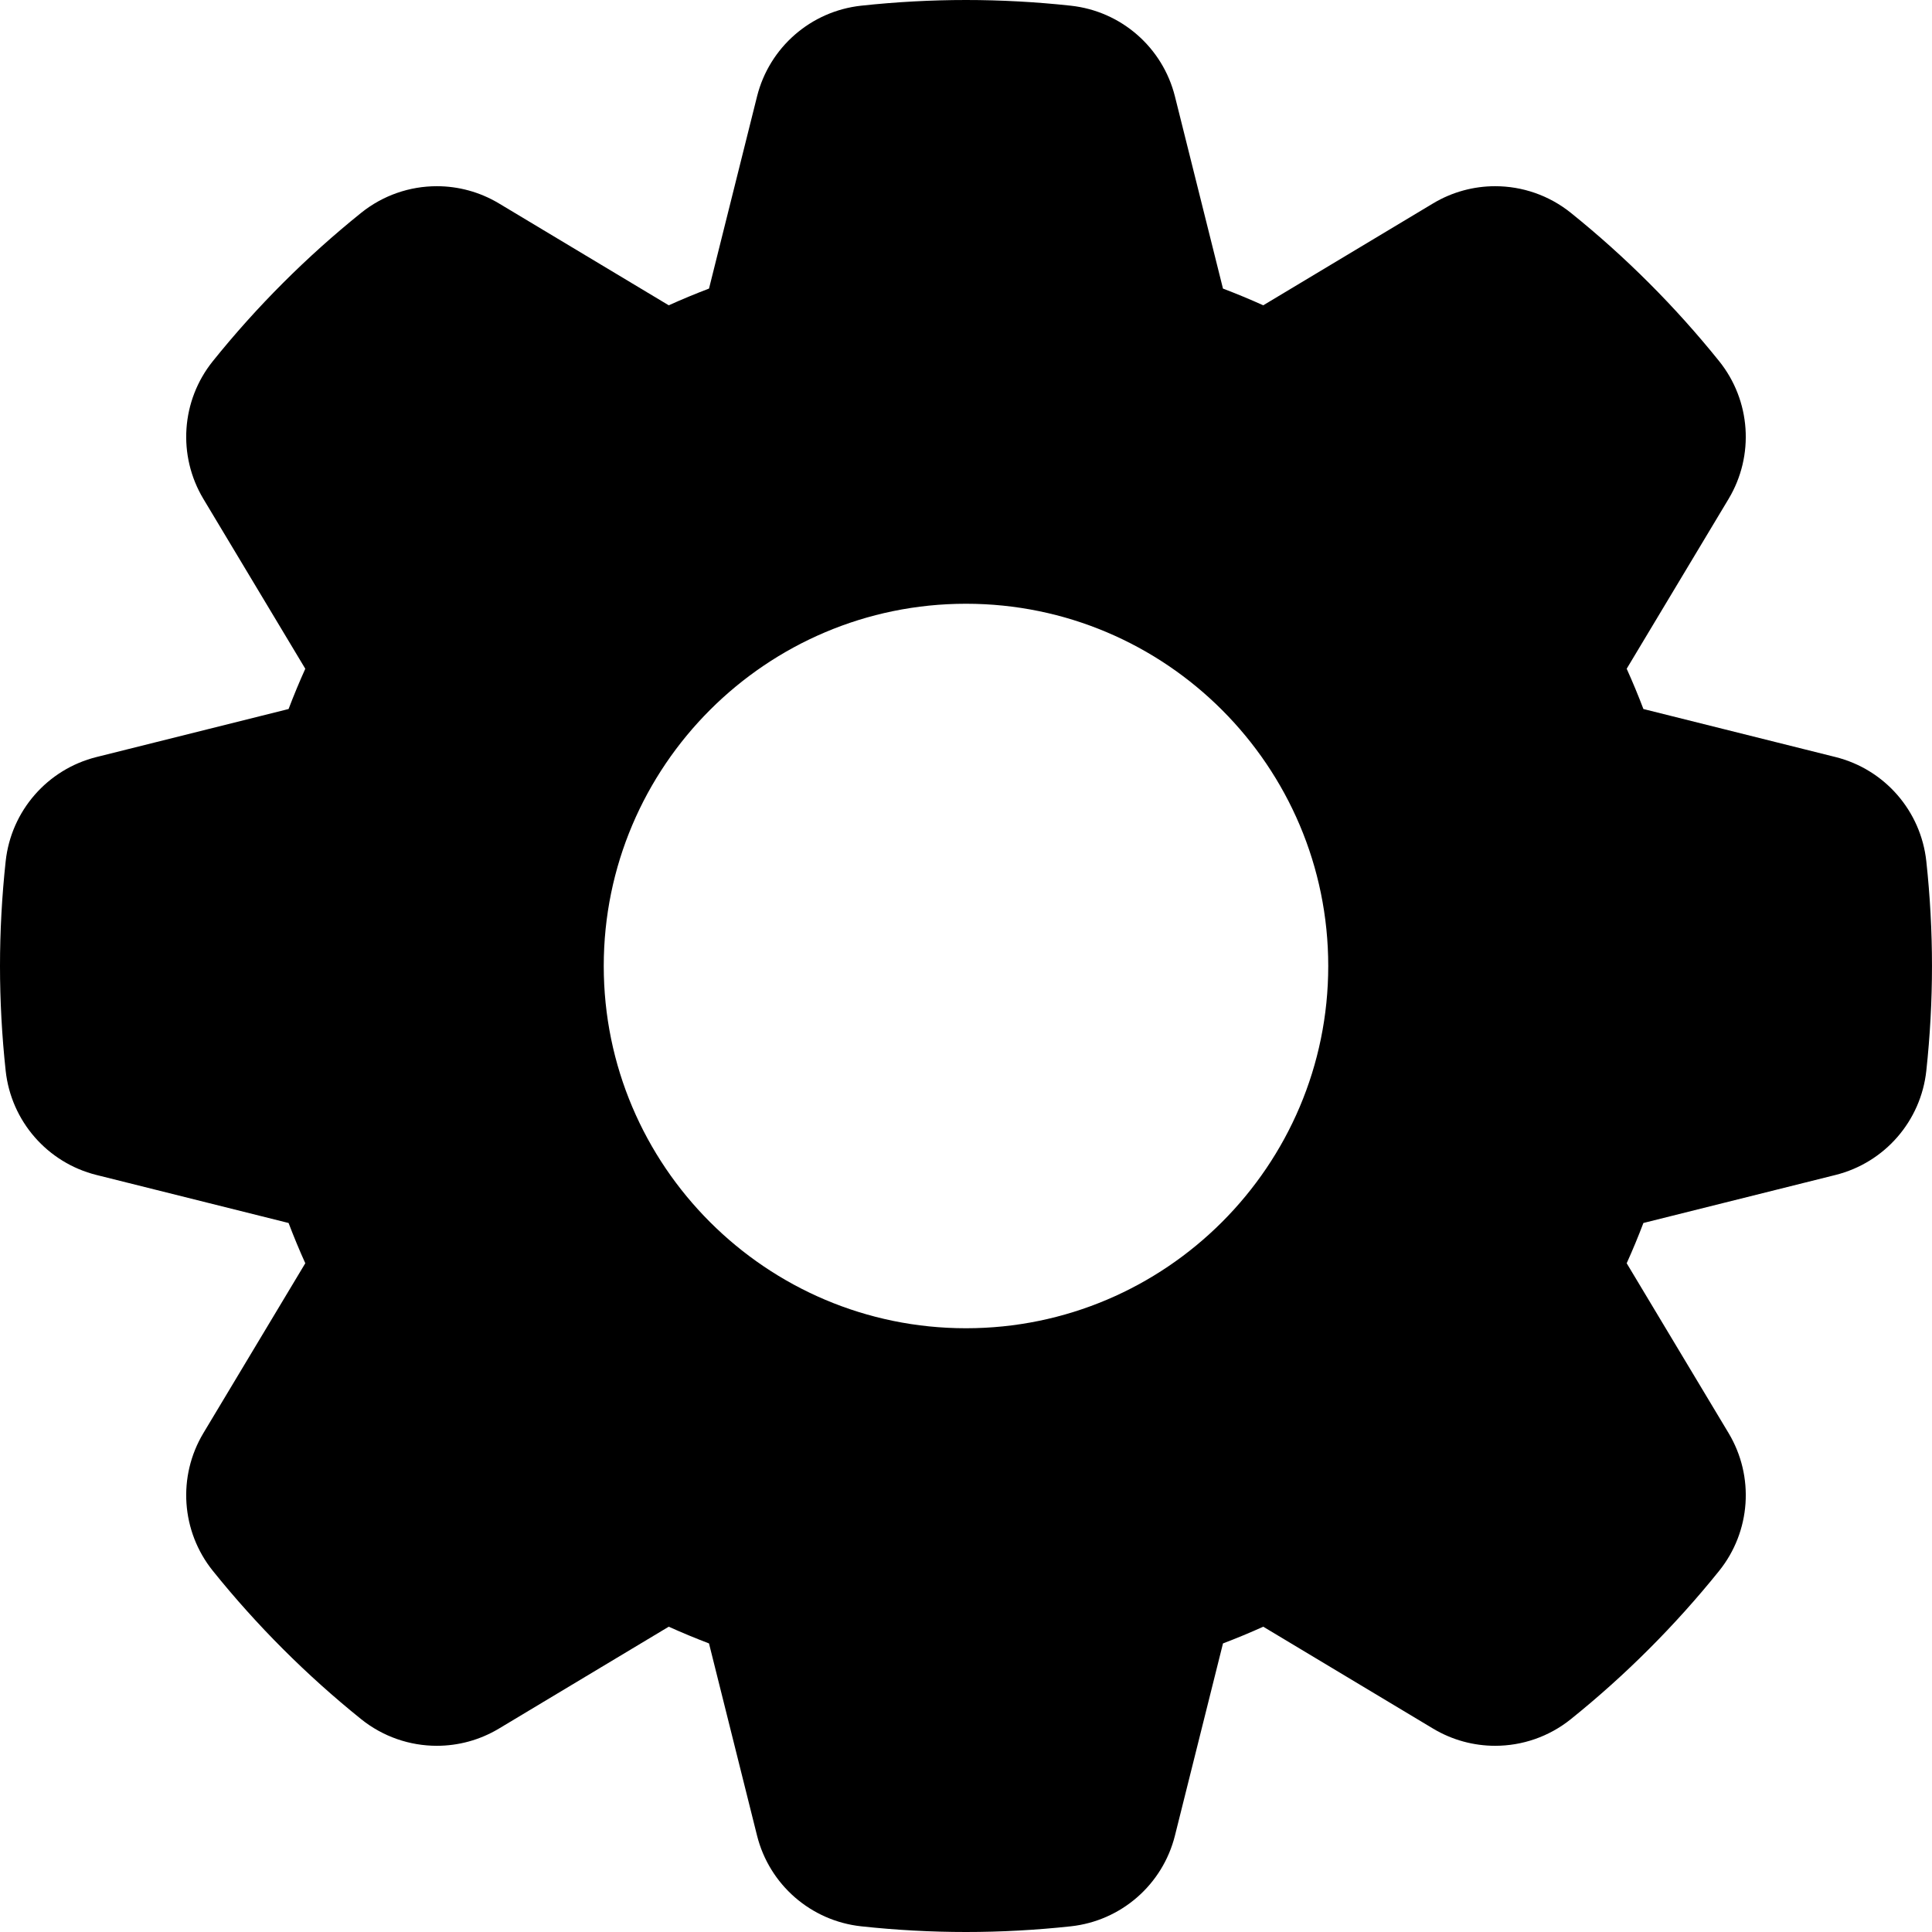
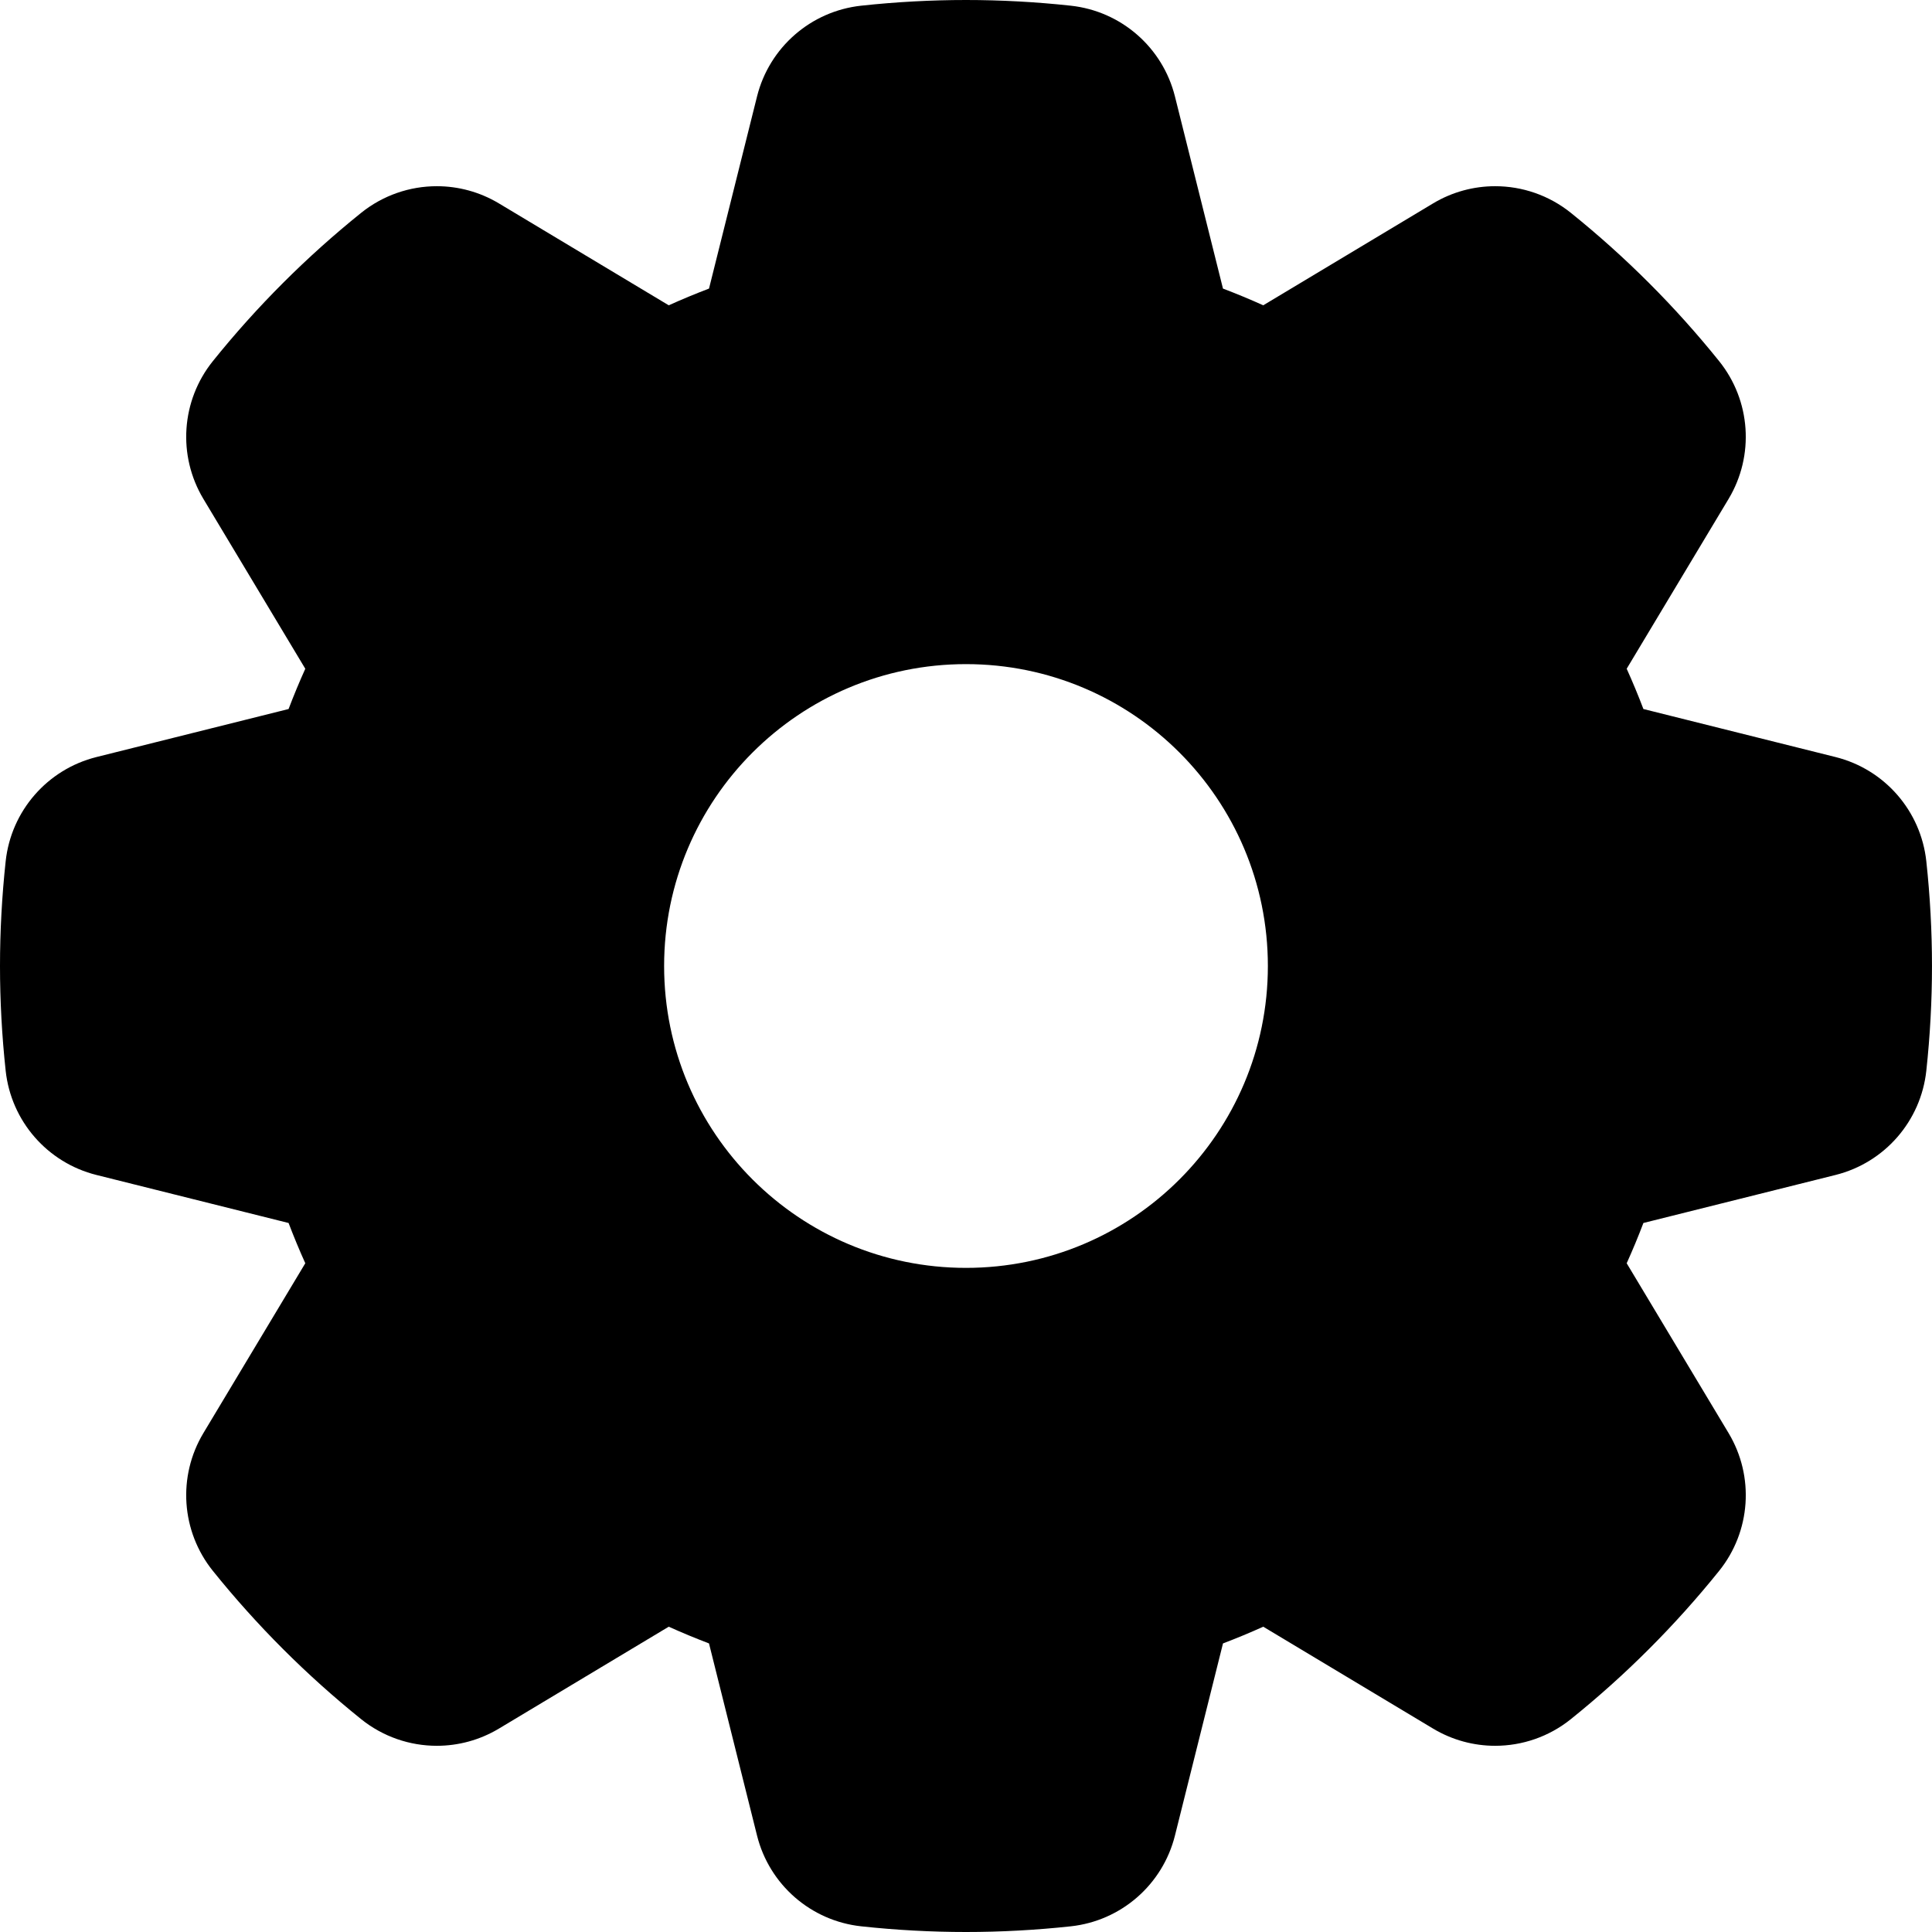
<svg xmlns="http://www.w3.org/2000/svg" width="256px" height="256px" viewBox="0 0 256 256" version="1.1">
  <defs />
  <g id="Page-1" stroke="none" stroke-width="1" fill="none" fill-rule="evenodd">
-     <path d="M127.999,80 C101.532,80 79.999,101.533 79.999,128 C79.999,154.467 101.532,176 127.999,176 C154.467,176 175.999,154.467 175.999,128 C175.999,101.533 154.467,80 127.999,80 Z M127.999,0 C123.411,0 118.741,0.253 114.116,0.753 C107.449,1.473 101.938,6.274 100.311,12.78 L93.948,38.238 C92.148,38.923 90.37,39.661 88.612,40.454 L66.11,26.953 C63.565,25.426 60.717,24.673 57.88,24.673 C54.313,24.673 50.763,25.864 47.853,28.204 C40.627,34.015 34.013,40.626 28.203,47.854 C24.004,53.077 23.504,60.365 26.953,66.112 L40.453,88.613 C39.66,90.371 38.922,92.15 38.238,93.949 L12.779,100.313 C6.274,101.94 1.472,107.451 0.752,114.118 C0.252,118.743 9.09494702e-13,123.413 9.09494702e-13,128.001 C9.09494702e-13,132.589 0.252,137.259 0.752,141.884 C1.473,148.551 6.274,154.062 12.779,155.689 L38.238,162.053 C38.922,163.851 39.66,165.631 40.453,167.387 L26.953,189.888 C23.504,195.635 24.004,202.921 28.201,208.143 C34.012,215.372 40.625,221.985 47.853,227.797 C50.763,230.136 54.314,231.327 57.88,231.327 C60.718,231.327 63.566,230.574 66.11,229.047 L88.61,215.546 C90.368,216.339 92.147,217.077 93.946,217.762 L100.311,243.221 C101.938,249.726 107.449,254.528 114.116,255.247 C118.739,255.747 123.411,256 127.999,256 C132.587,256 137.258,255.747 141.882,255.247 C148.55,254.527 154.061,249.726 155.687,243.22 L162.052,217.762 C163.851,217.078 165.63,216.34 167.388,215.547 L189.889,229.047 C192.435,230.574 195.283,231.327 198.118,231.327 C201.686,231.327 205.236,230.136 208.145,227.796 C215.374,221.985 221.985,215.374 227.795,208.147 C231.994,202.923 232.494,195.636 229.045,189.889 L215.545,167.389 C216.338,165.631 217.076,163.852 217.76,162.052 L243.219,155.688 C249.725,154.062 254.526,148.55 255.246,141.883 C255.746,137.258 255.998,132.588 255.998,128 C255.998,123.411 255.746,118.74 255.246,114.117 C254.525,107.45 249.725,101.94 243.219,100.313 L217.76,93.948 C217.076,92.148 216.337,90.369 215.545,88.611 L229.045,66.111 C232.492,60.364 231.994,53.077 227.795,47.854 C221.987,40.629 215.377,34.018 208.147,28.204 C205.237,25.864 201.686,24.673 198.118,24.673 C195.282,24.673 192.434,25.426 189.889,26.953 L167.386,40.454 C165.629,39.661 163.85,38.923 162.051,38.239 L155.686,12.781 C154.06,6.275 148.549,1.474 141.881,0.754 C137.258,0.253 132.587,0 127.999,0 Z" id="Shape" fill="#000000" />
+     <path d="M127.999,88 C150.091,88 167.999,105.908 167.999,128 C167.999,150.092 150.091,168 127.999,168 C105.907,168 87.999,150.092 87.999,128 C87.999,105.908 105.907,88 127.999,88 L127.999,88 Z M127.999,0 C123.411,0 118.741,0.253 114.116,0.753 C107.449,1.473 101.938,6.274 100.311,12.78 L93.948,38.238 C92.148,38.923 90.37,39.661 88.612,40.454 L66.11,26.953 C63.565,25.426 60.717,24.673 57.88,24.673 C54.313,24.673 50.763,25.864 47.853,28.204 C40.627,34.015 34.013,40.626 28.203,47.854 C24.004,53.077 23.504,60.365 26.953,66.112 L40.453,88.613 C39.66,90.371 38.922,92.15 38.238,93.949 L12.779,100.313 C6.274,101.94 1.472,107.451 0.752,114.118 C0.252,118.743 9.09494702e-13,123.413 9.09494702e-13,128.001 C9.09494702e-13,132.589 0.252,137.259 0.752,141.884 C1.473,148.551 6.274,154.062 12.779,155.689 L38.238,162.053 C38.922,163.851 39.66,165.631 40.453,167.387 L26.953,189.888 C23.504,195.635 24.004,202.921 28.201,208.143 C34.012,215.372 40.625,221.985 47.853,227.797 C50.763,230.136 54.314,231.327 57.88,231.327 C60.718,231.327 63.566,230.574 66.11,229.047 L88.61,215.546 C90.368,216.339 92.147,217.077 93.946,217.762 L100.311,243.221 C101.938,249.726 107.449,254.528 114.116,255.247 C118.739,255.747 123.411,256 127.999,256 C132.587,256 137.258,255.747 141.882,255.247 C148.55,254.527 154.061,249.726 155.687,243.22 L162.052,217.762 C163.851,217.078 165.63,216.34 167.388,215.547 L189.889,229.047 C192.435,230.574 195.283,231.327 198.118,231.327 C201.686,231.327 205.236,230.136 208.145,227.796 C215.374,221.985 221.985,215.374 227.795,208.147 C231.994,202.923 232.494,195.636 229.045,189.889 L215.545,167.389 C216.338,165.631 217.076,163.852 217.76,162.052 L243.219,155.688 C249.725,154.062 254.526,148.55 255.246,141.883 C255.746,137.258 255.998,132.588 255.998,128 C255.998,123.411 255.746,118.74 255.246,114.117 C254.525,107.45 249.725,101.94 243.219,100.313 L217.76,93.948 C217.076,92.148 216.337,90.369 215.545,88.611 L229.045,66.111 C232.492,60.364 231.994,53.077 227.795,47.854 C221.987,40.629 215.377,34.018 208.147,28.204 C205.237,25.864 201.686,24.673 198.118,24.673 C195.282,24.673 192.434,25.426 189.889,26.953 L167.386,40.454 C165.629,39.661 163.85,38.923 162.051,38.239 L155.686,12.781 C154.06,6.275 148.549,1.474 141.881,0.754 C137.258,0.253 132.587,0 127.999,0 Z" id="Shape" fill="#000000" />
  </g>
</svg>
